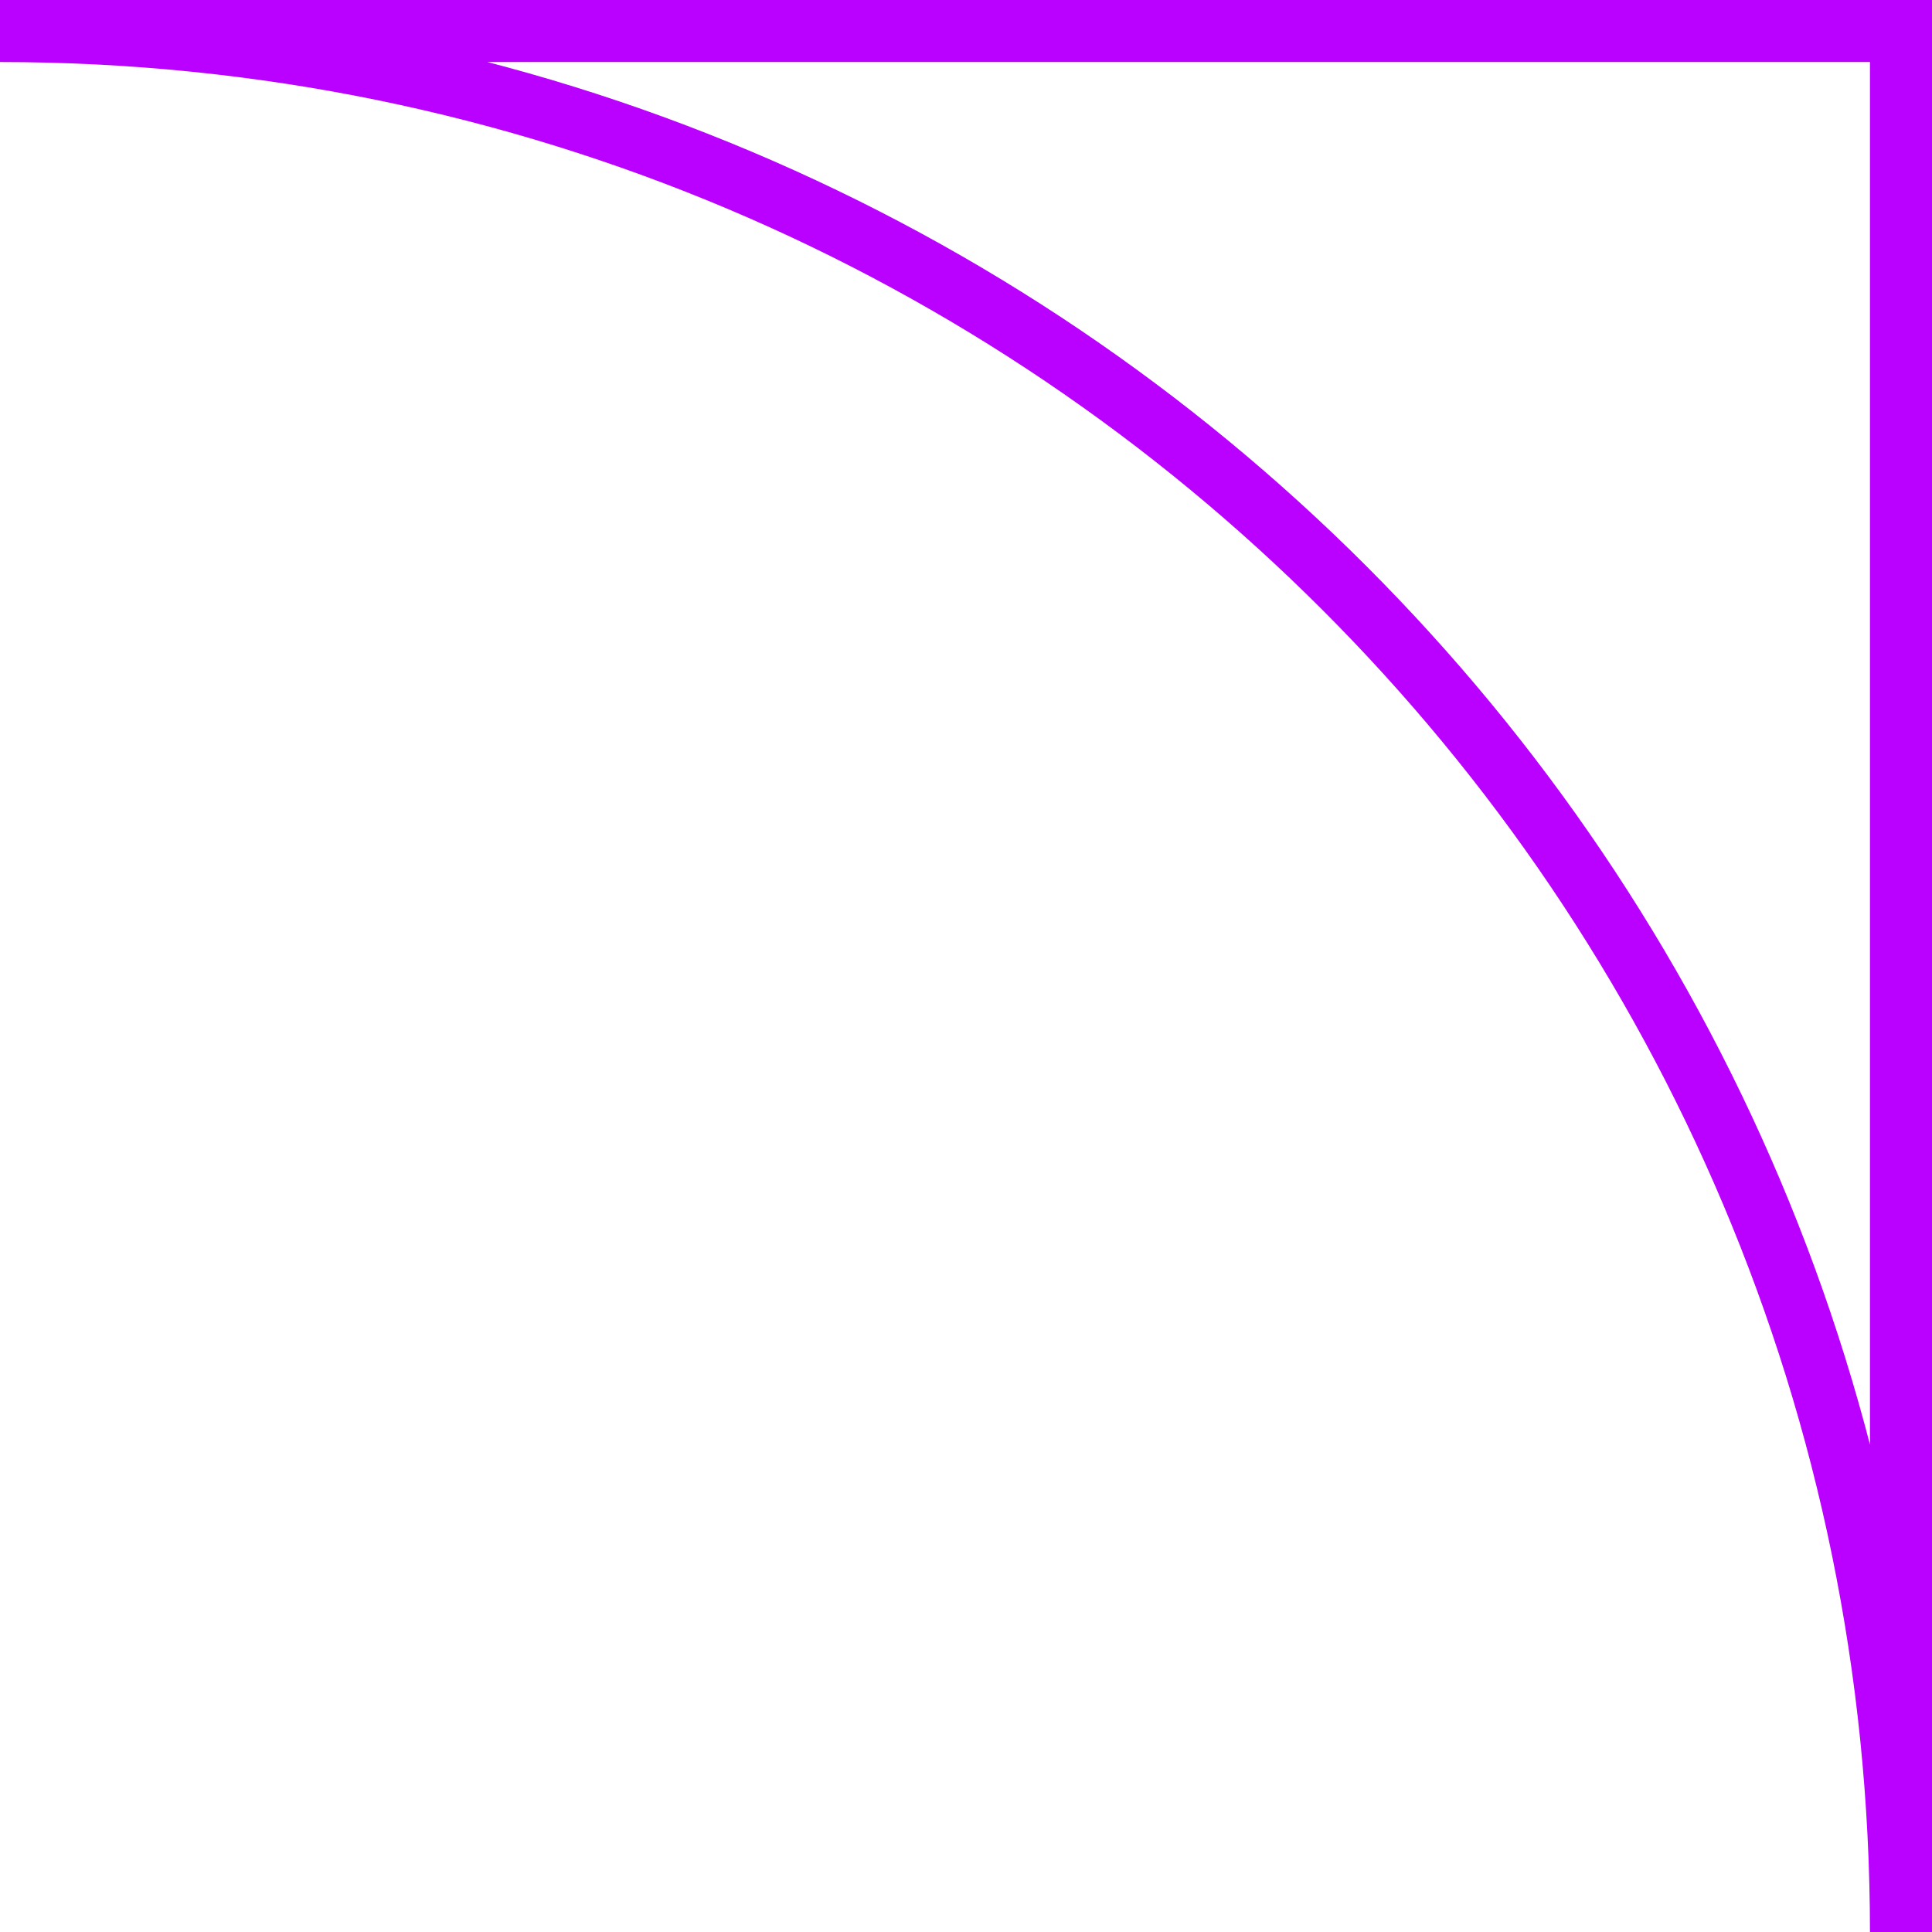
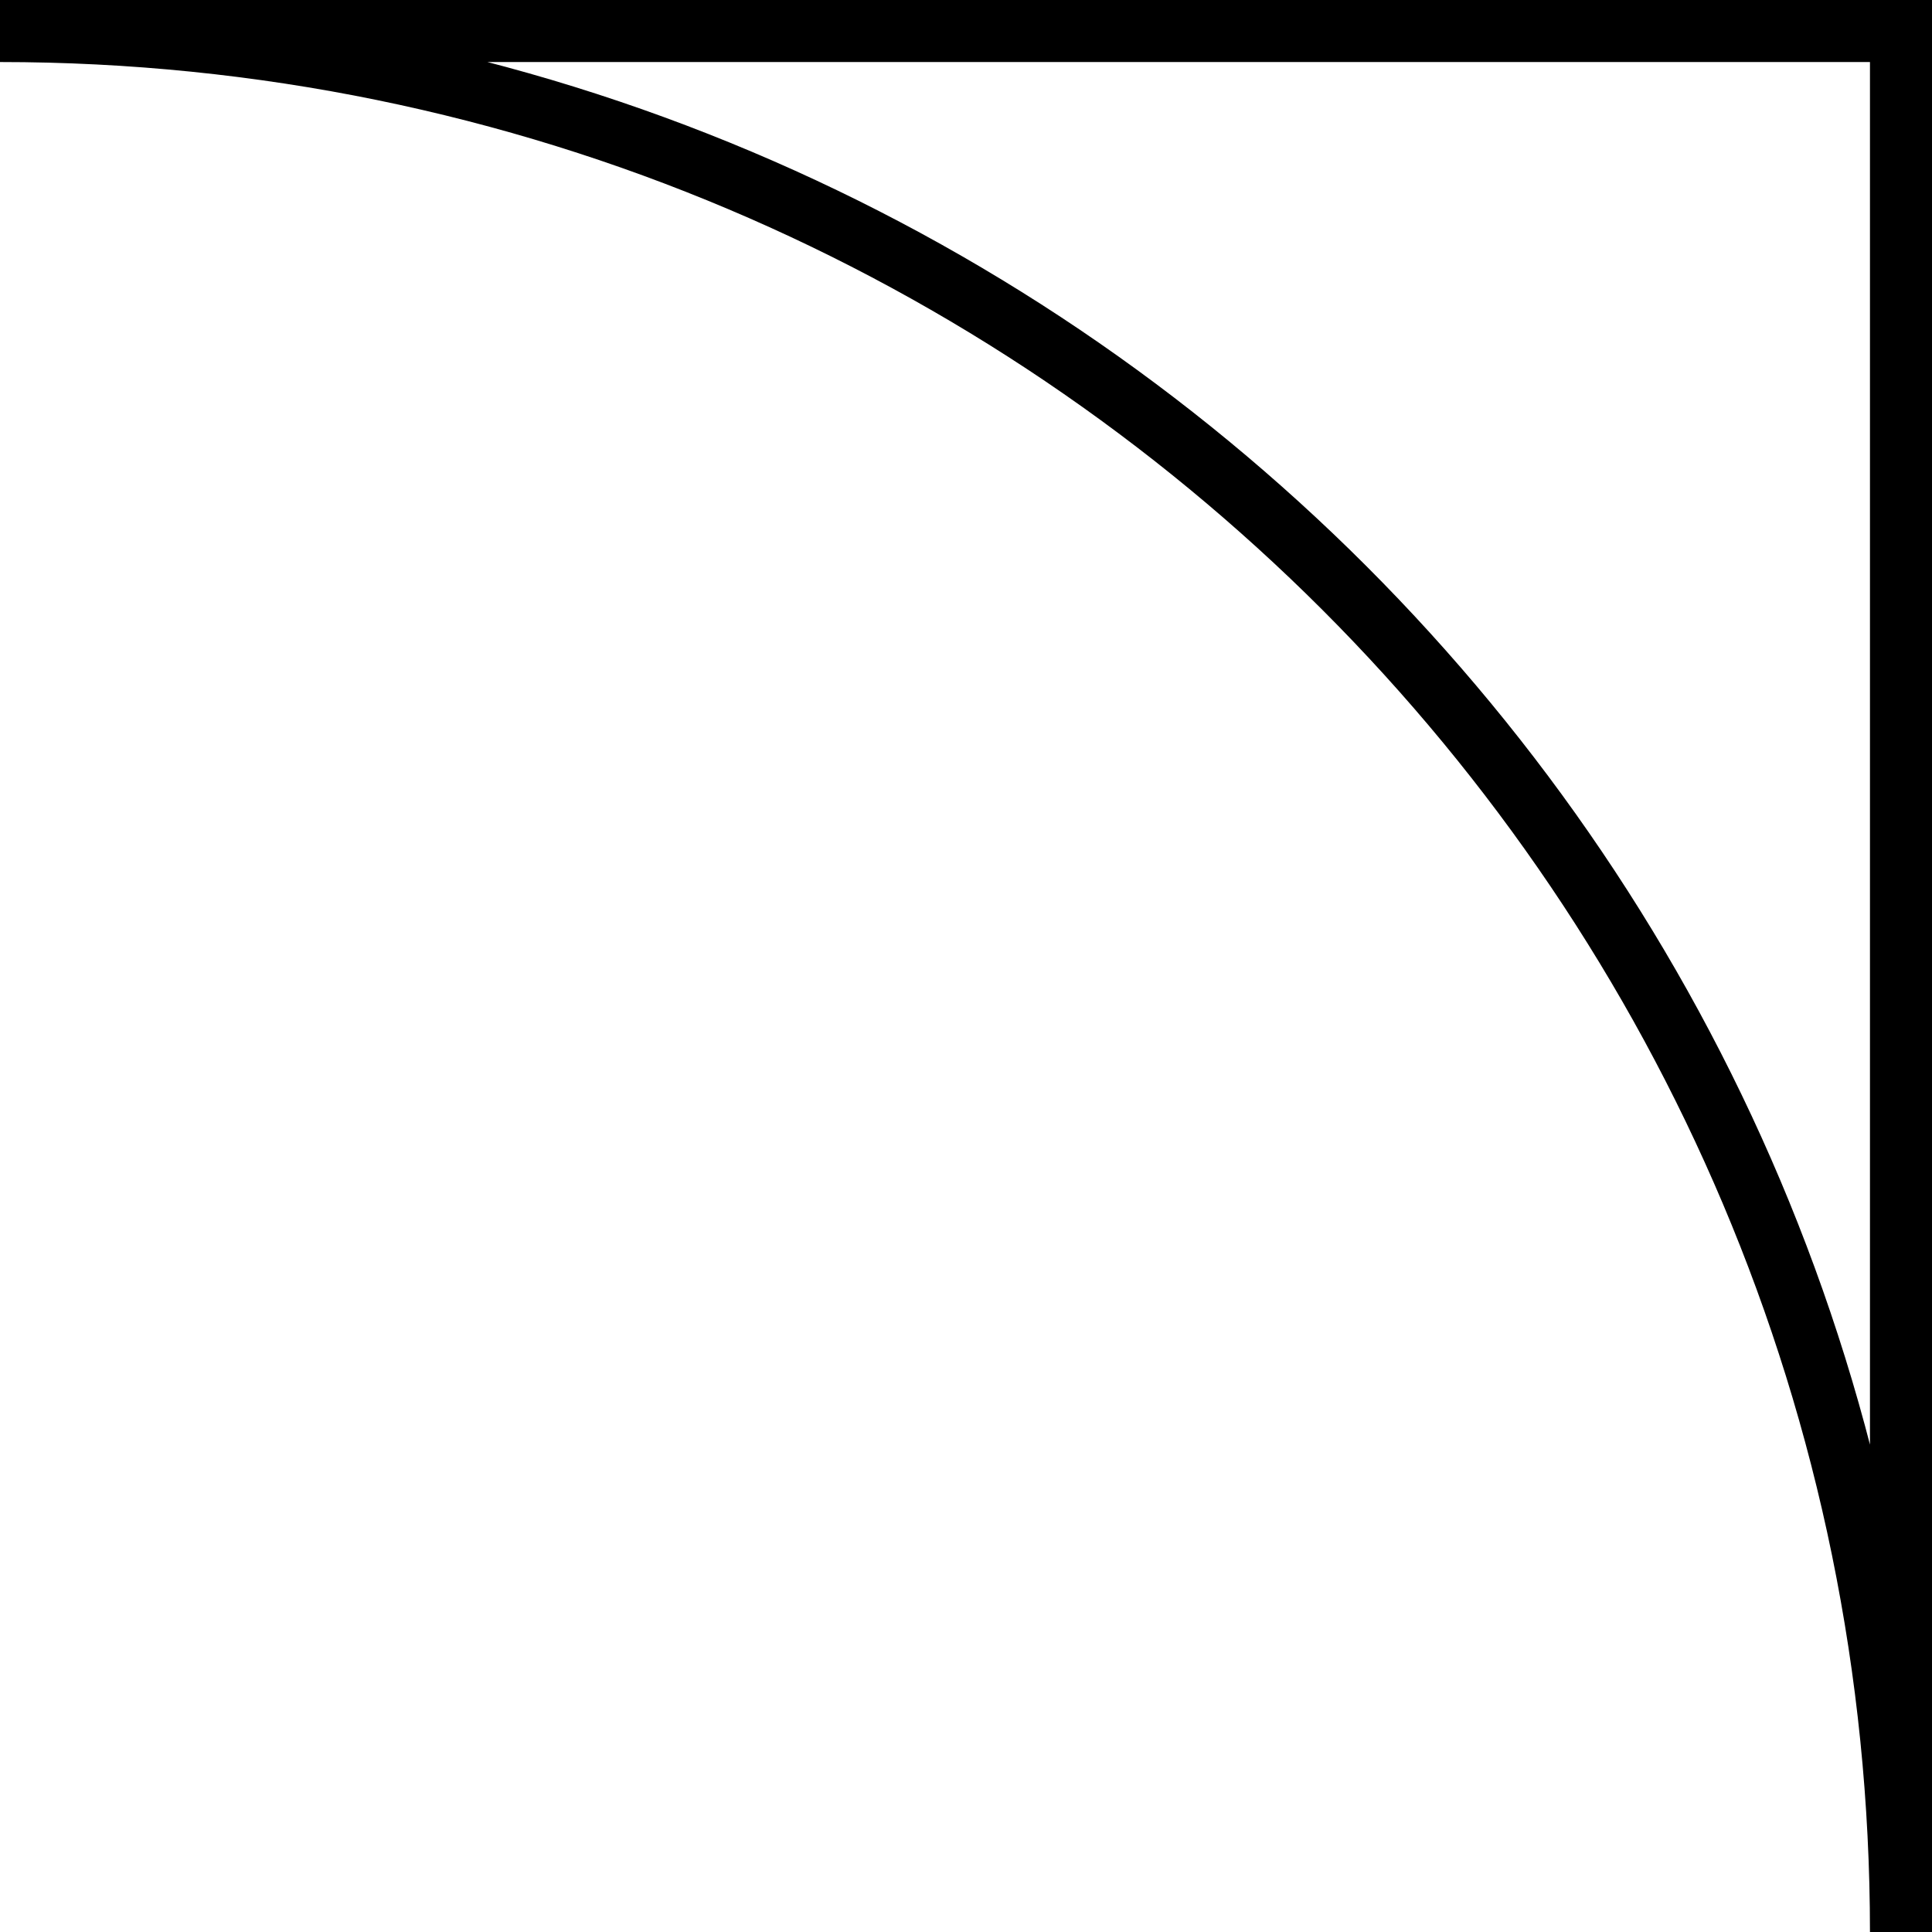
<svg xmlns="http://www.w3.org/2000/svg" viewBox="0 0 93.43 93.43">
-   <g fill="none" stroke="#ba00ff" stroke-miterlimit="10" stroke-width="3">
+   <g fill="none" stroke="#000" stroke-miterlimit="10" stroke-width="3">
    <path d="M91.93 93.43V1.5H0a91.93 91.93 0 0 1 91.93 91.93z" />
  </g>
</svg>
